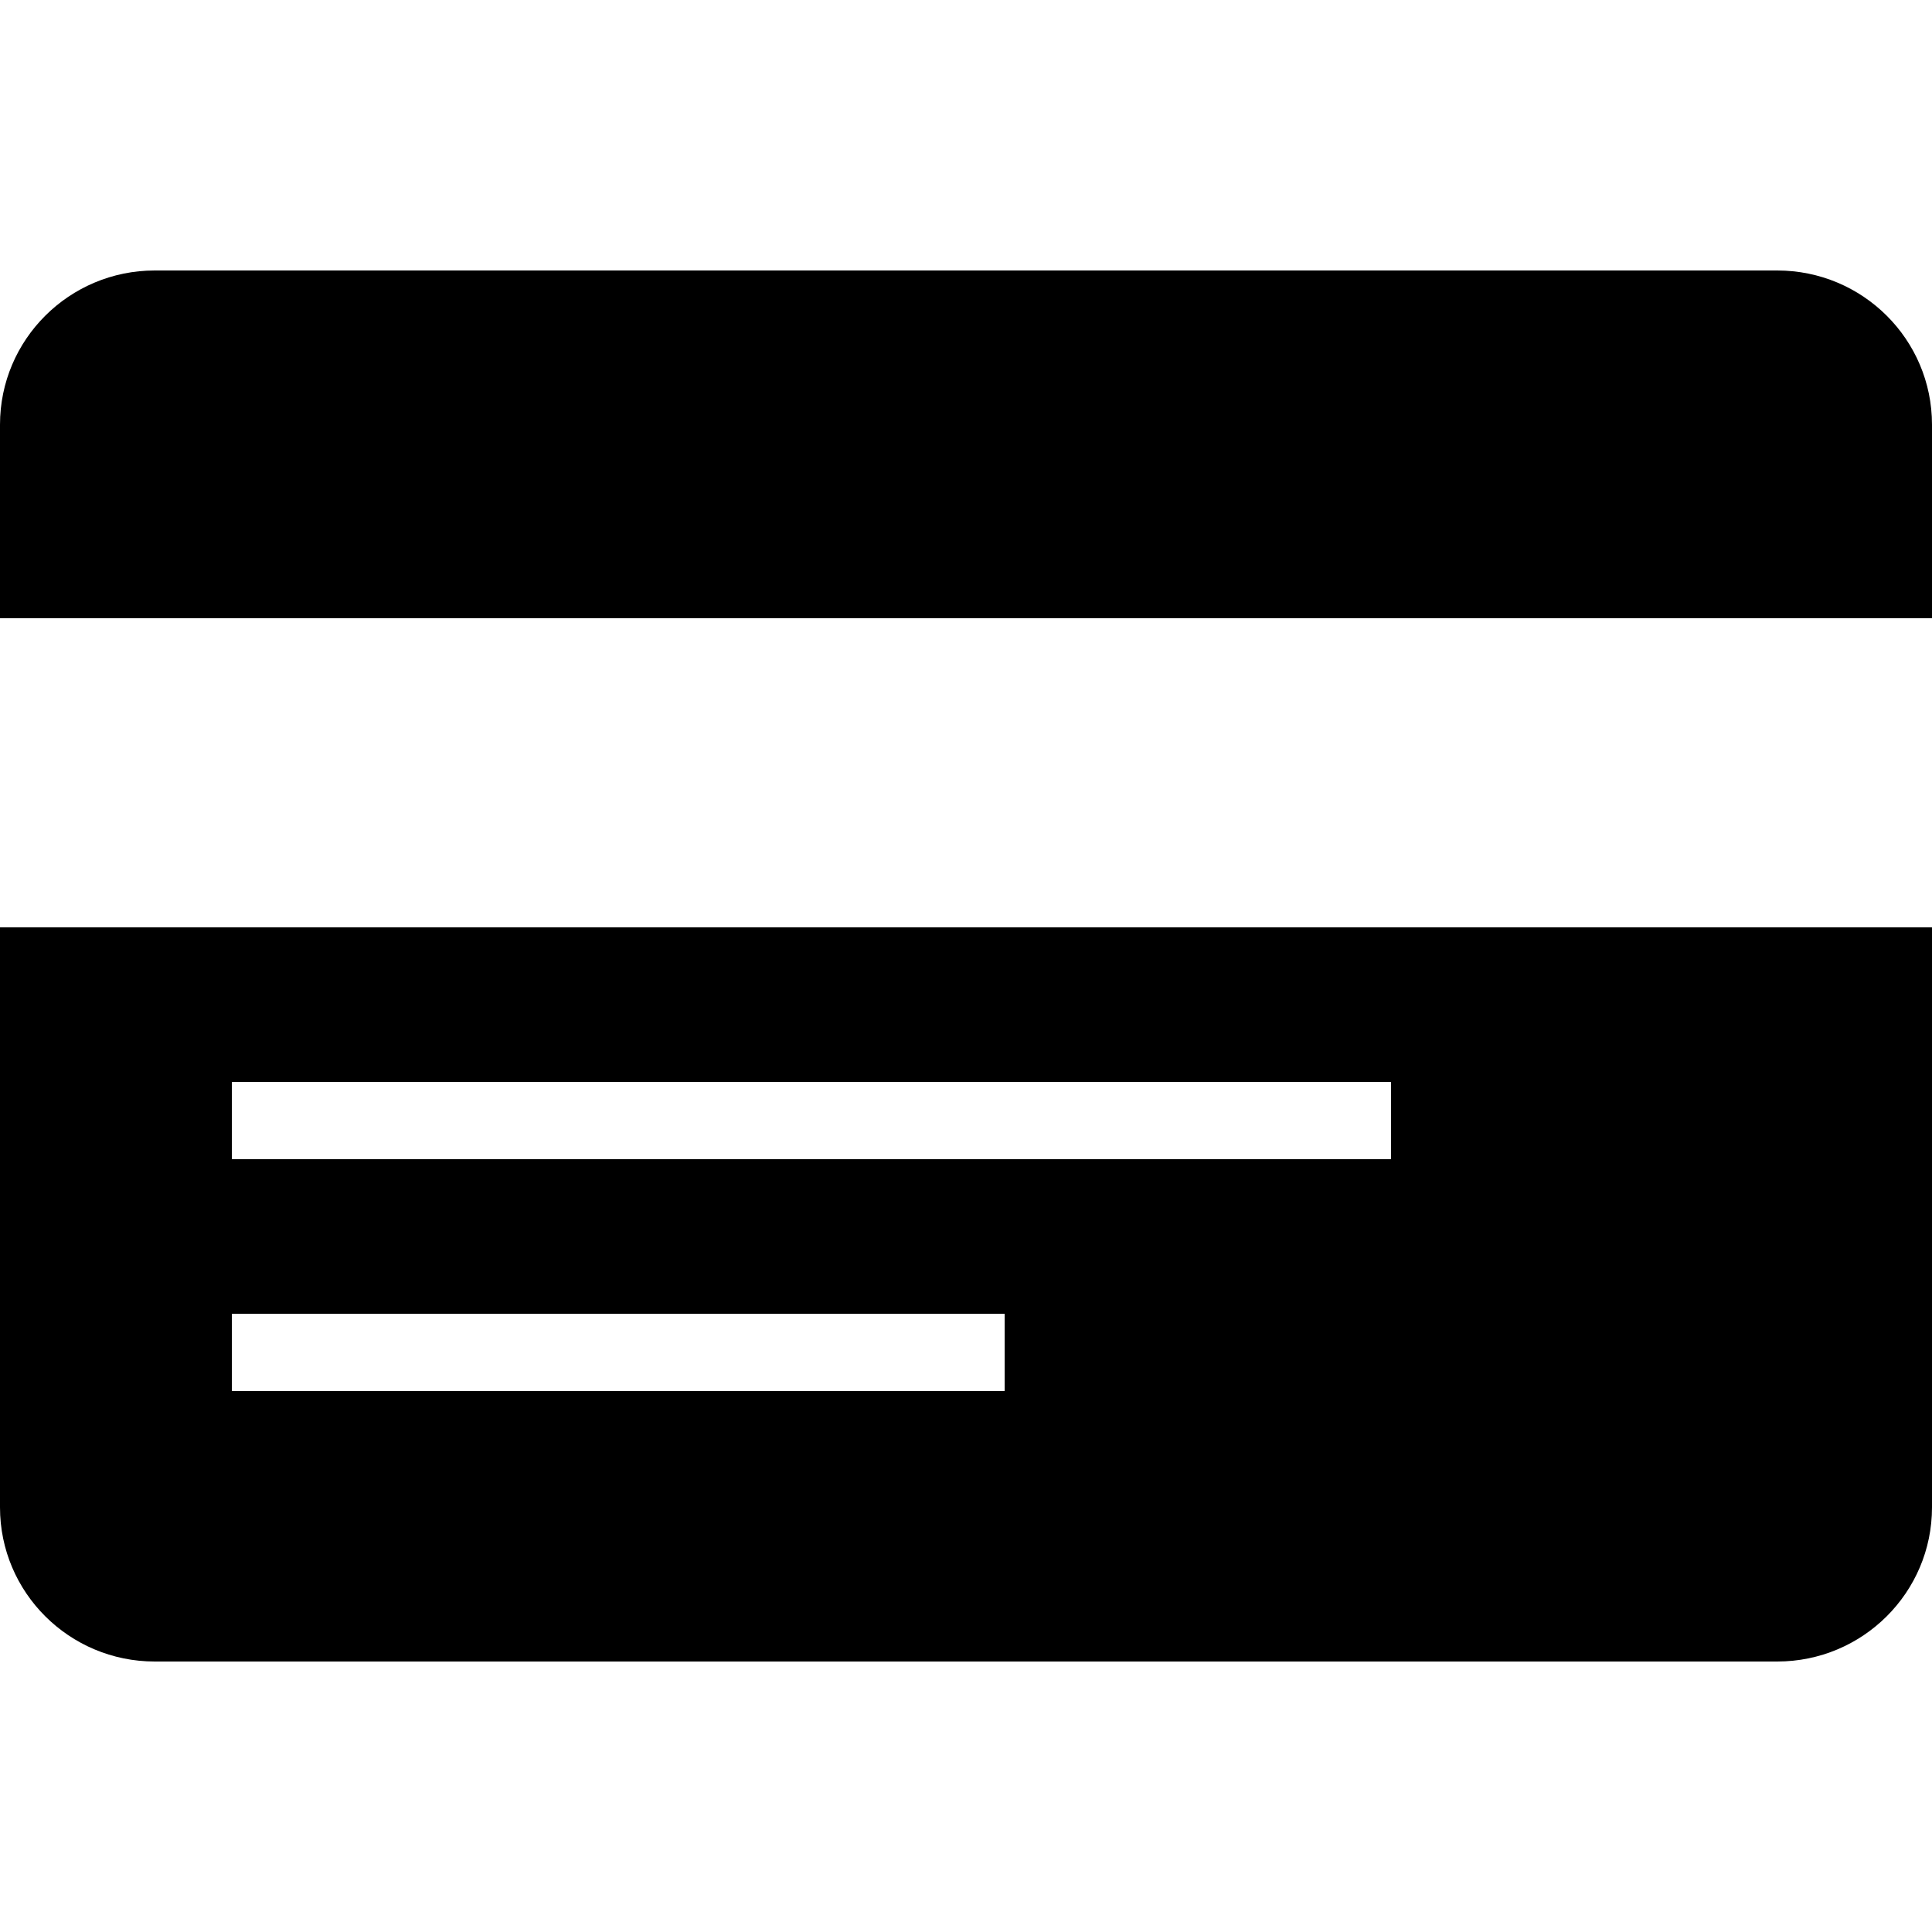
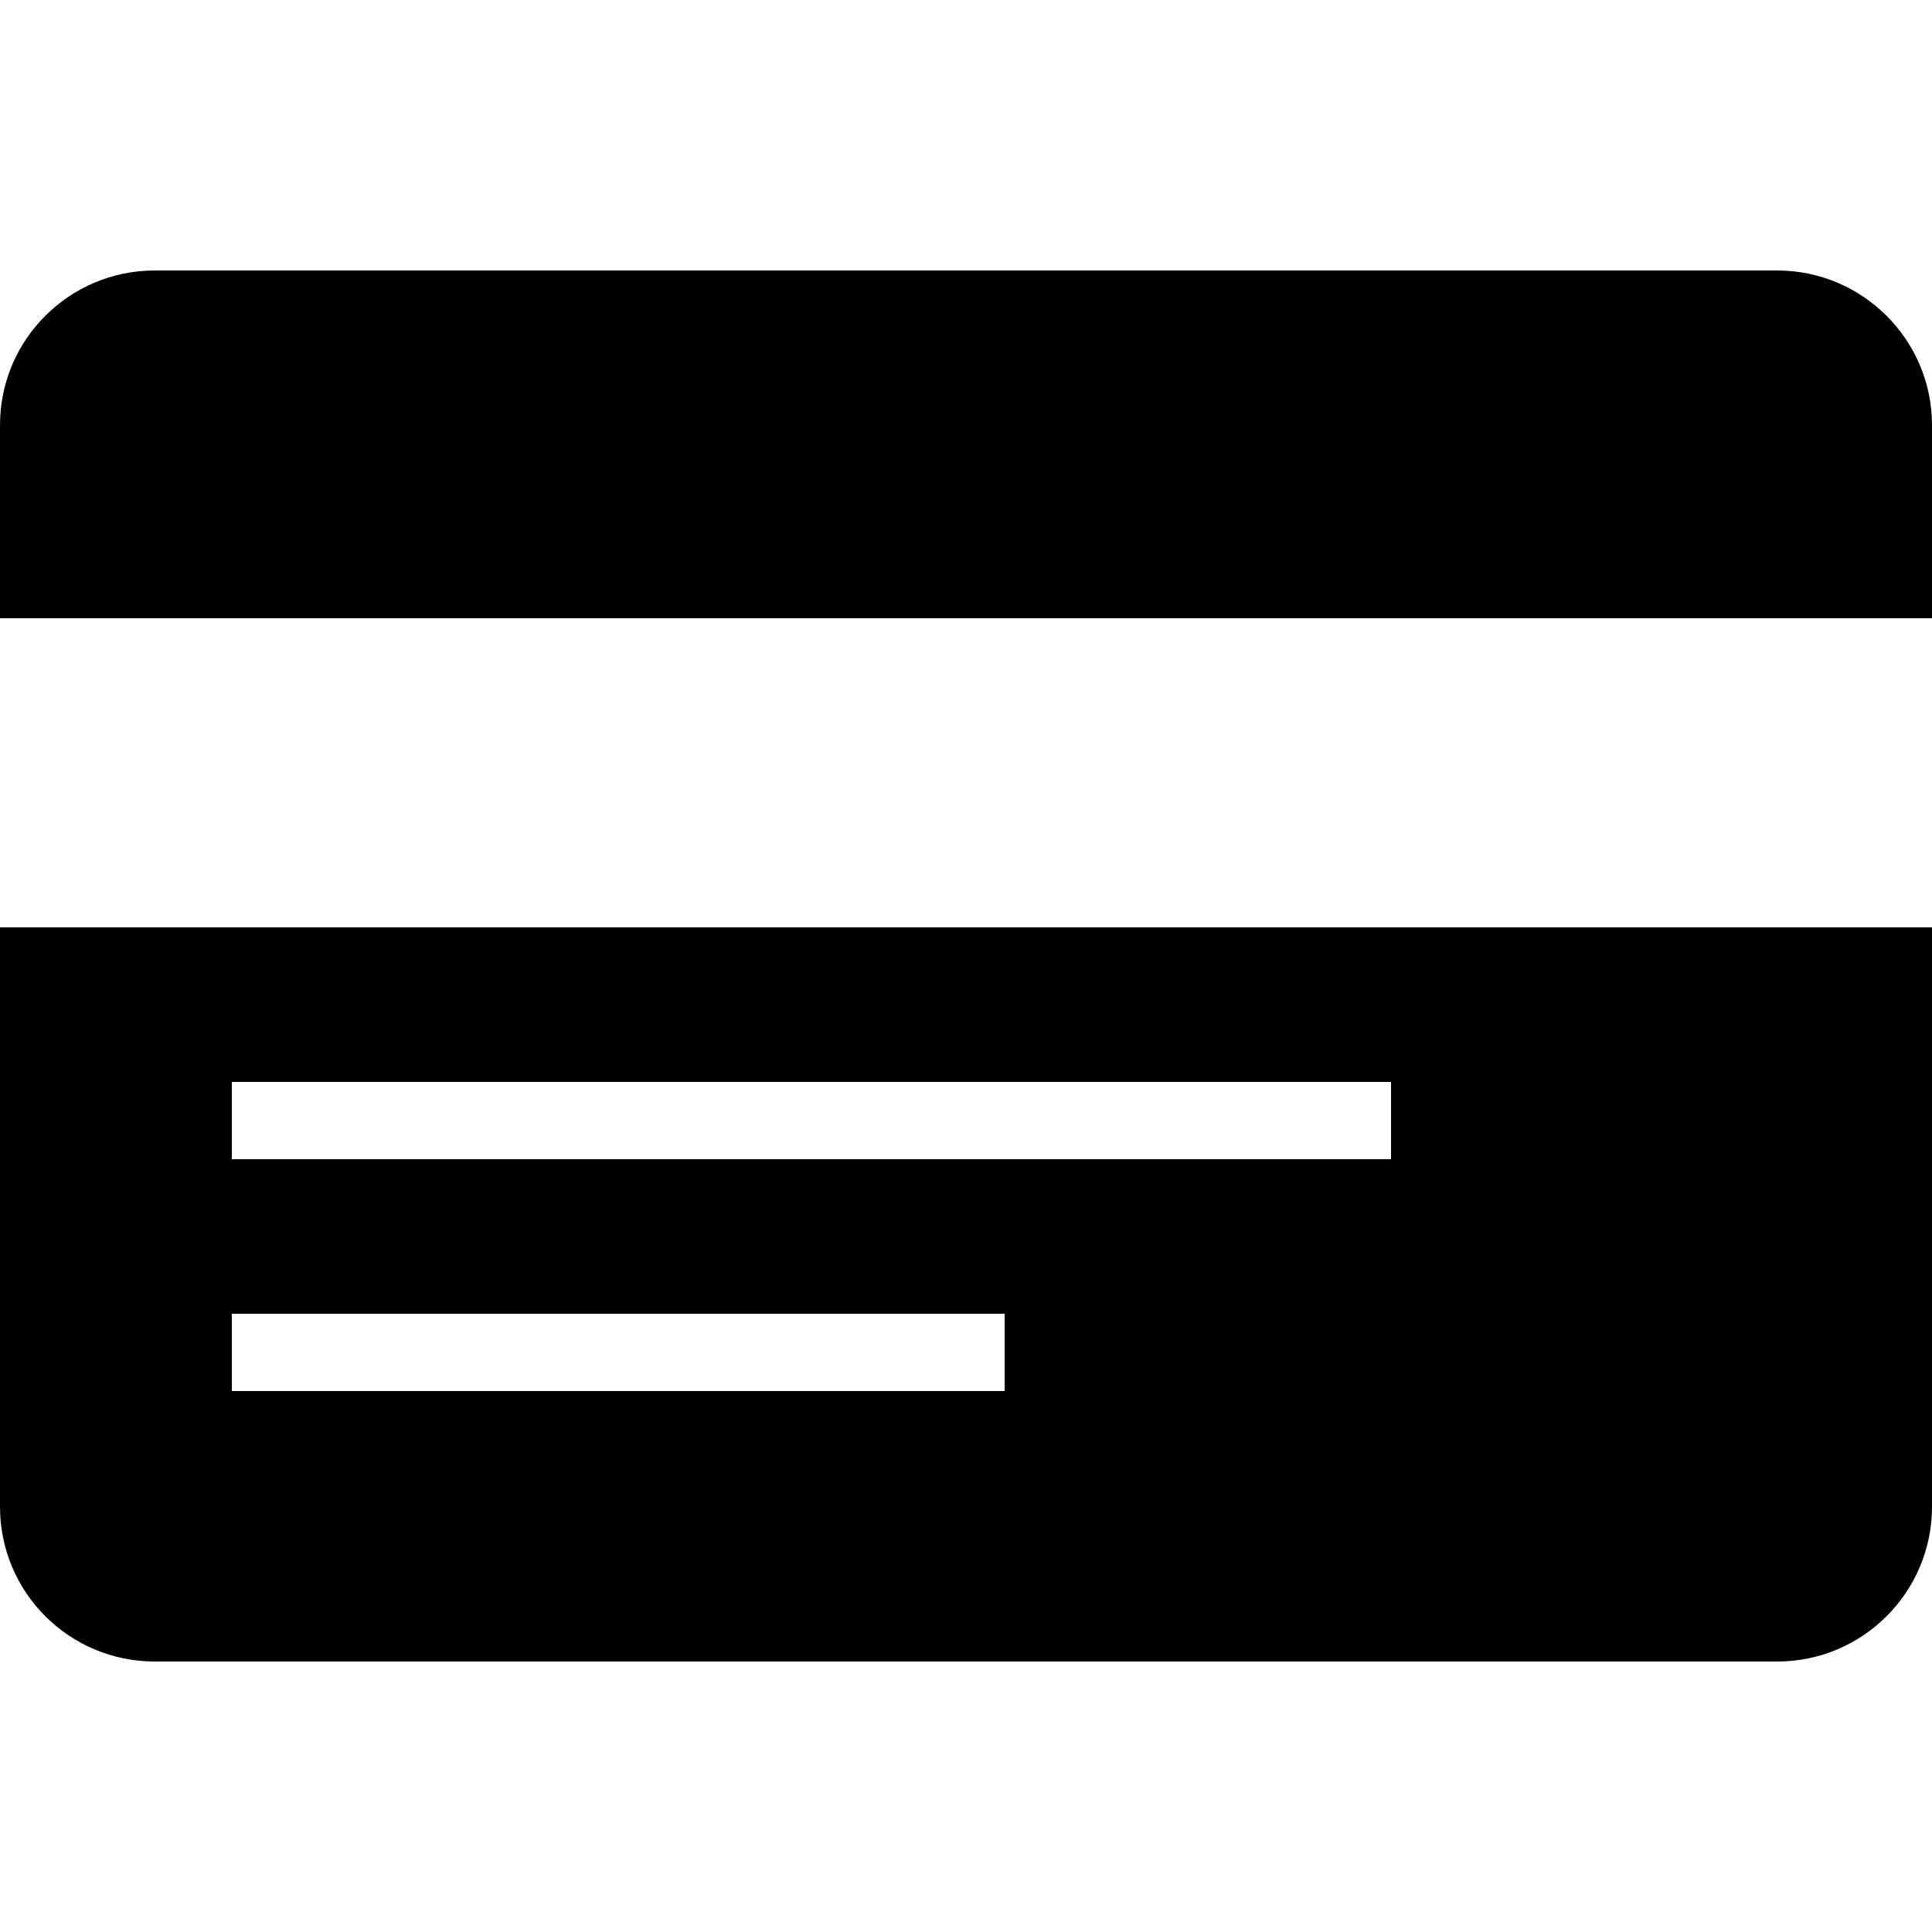
<svg xmlns="http://www.w3.org/2000/svg" width="50px" height="50px" viewBox="0 0 50 50" version="1.1">
  <defs />
  <g id="Page-1" stroke="none" stroke-width="1" fill="none" fill-rule="evenodd">
    <g id="card_fill" transform="translate(0, 7)" fill="#000000">
-       <path d="M0,3.99 C0,1.786 1.794,0 4.007,0 L45.993,0 C48.206,0 50,1.785 50,3.99 L50,32.01 C50,34.214 48.206,36 45.993,36 L4.007,36 C1.794,36 0,34.215 0,32.01 L0,3.99 Z M6,27 L26,27 L26,29 L6,29 L6,27 Z M6,21 L36,21 L36,23 L6,23 L6,21 Z M0,9 L50,9 L50,17 L0,17 L0,9 Z" id="Combined-Shape" />
+       <path d="M0,17 L50,17 L50,31.994 C50,34.206 48.206,36 45.993,36 L4.007,36 C1.794,36 0,34.213 0,31.994 L0,17 Z M6,27 L26,27 L26,29 L6,29 L6,27 Z M6,21 L36,21 L36,23 L6,23 L6,21 Z" id="Combined-Shape" />
+       <path d="M0,4 C0,1.791 1.794,0 4.007,0 L45.993,0 C48.206,0 50,1.8 50,4 L50,9 L0,9 L0,4 L0,4 Z" id="Combined-Shape" />
    </g>
  </g>
</svg>
